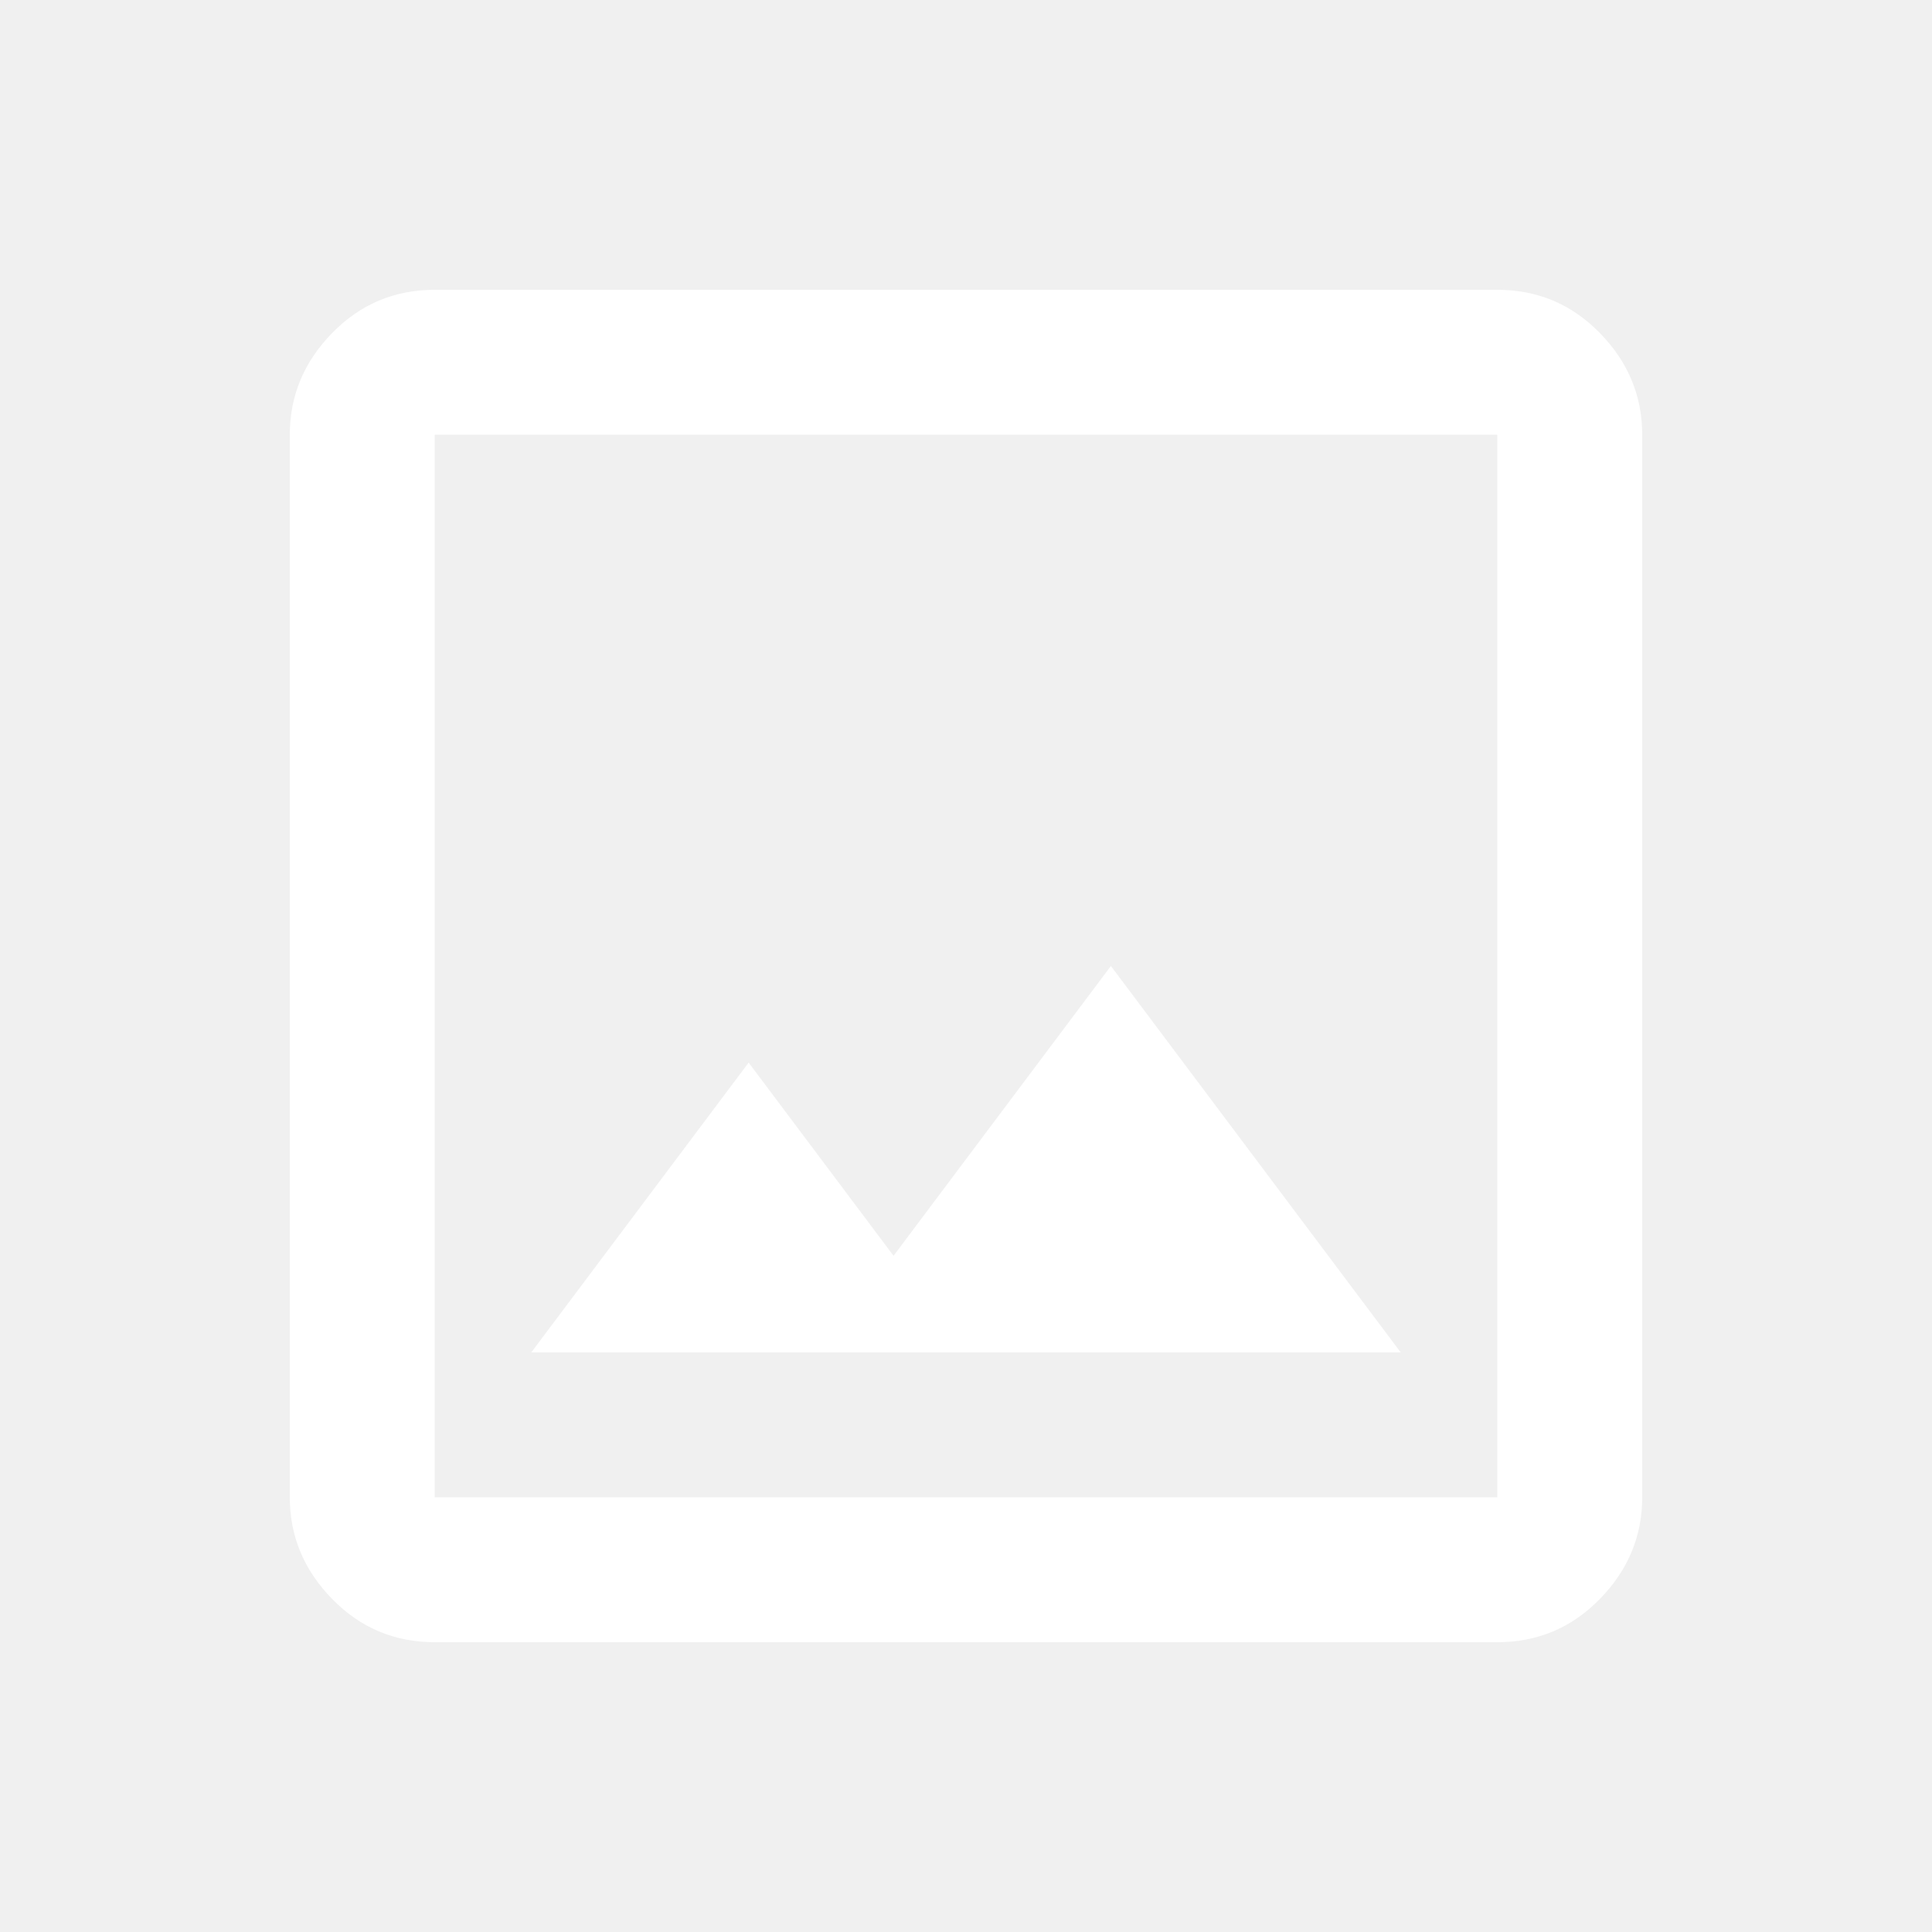
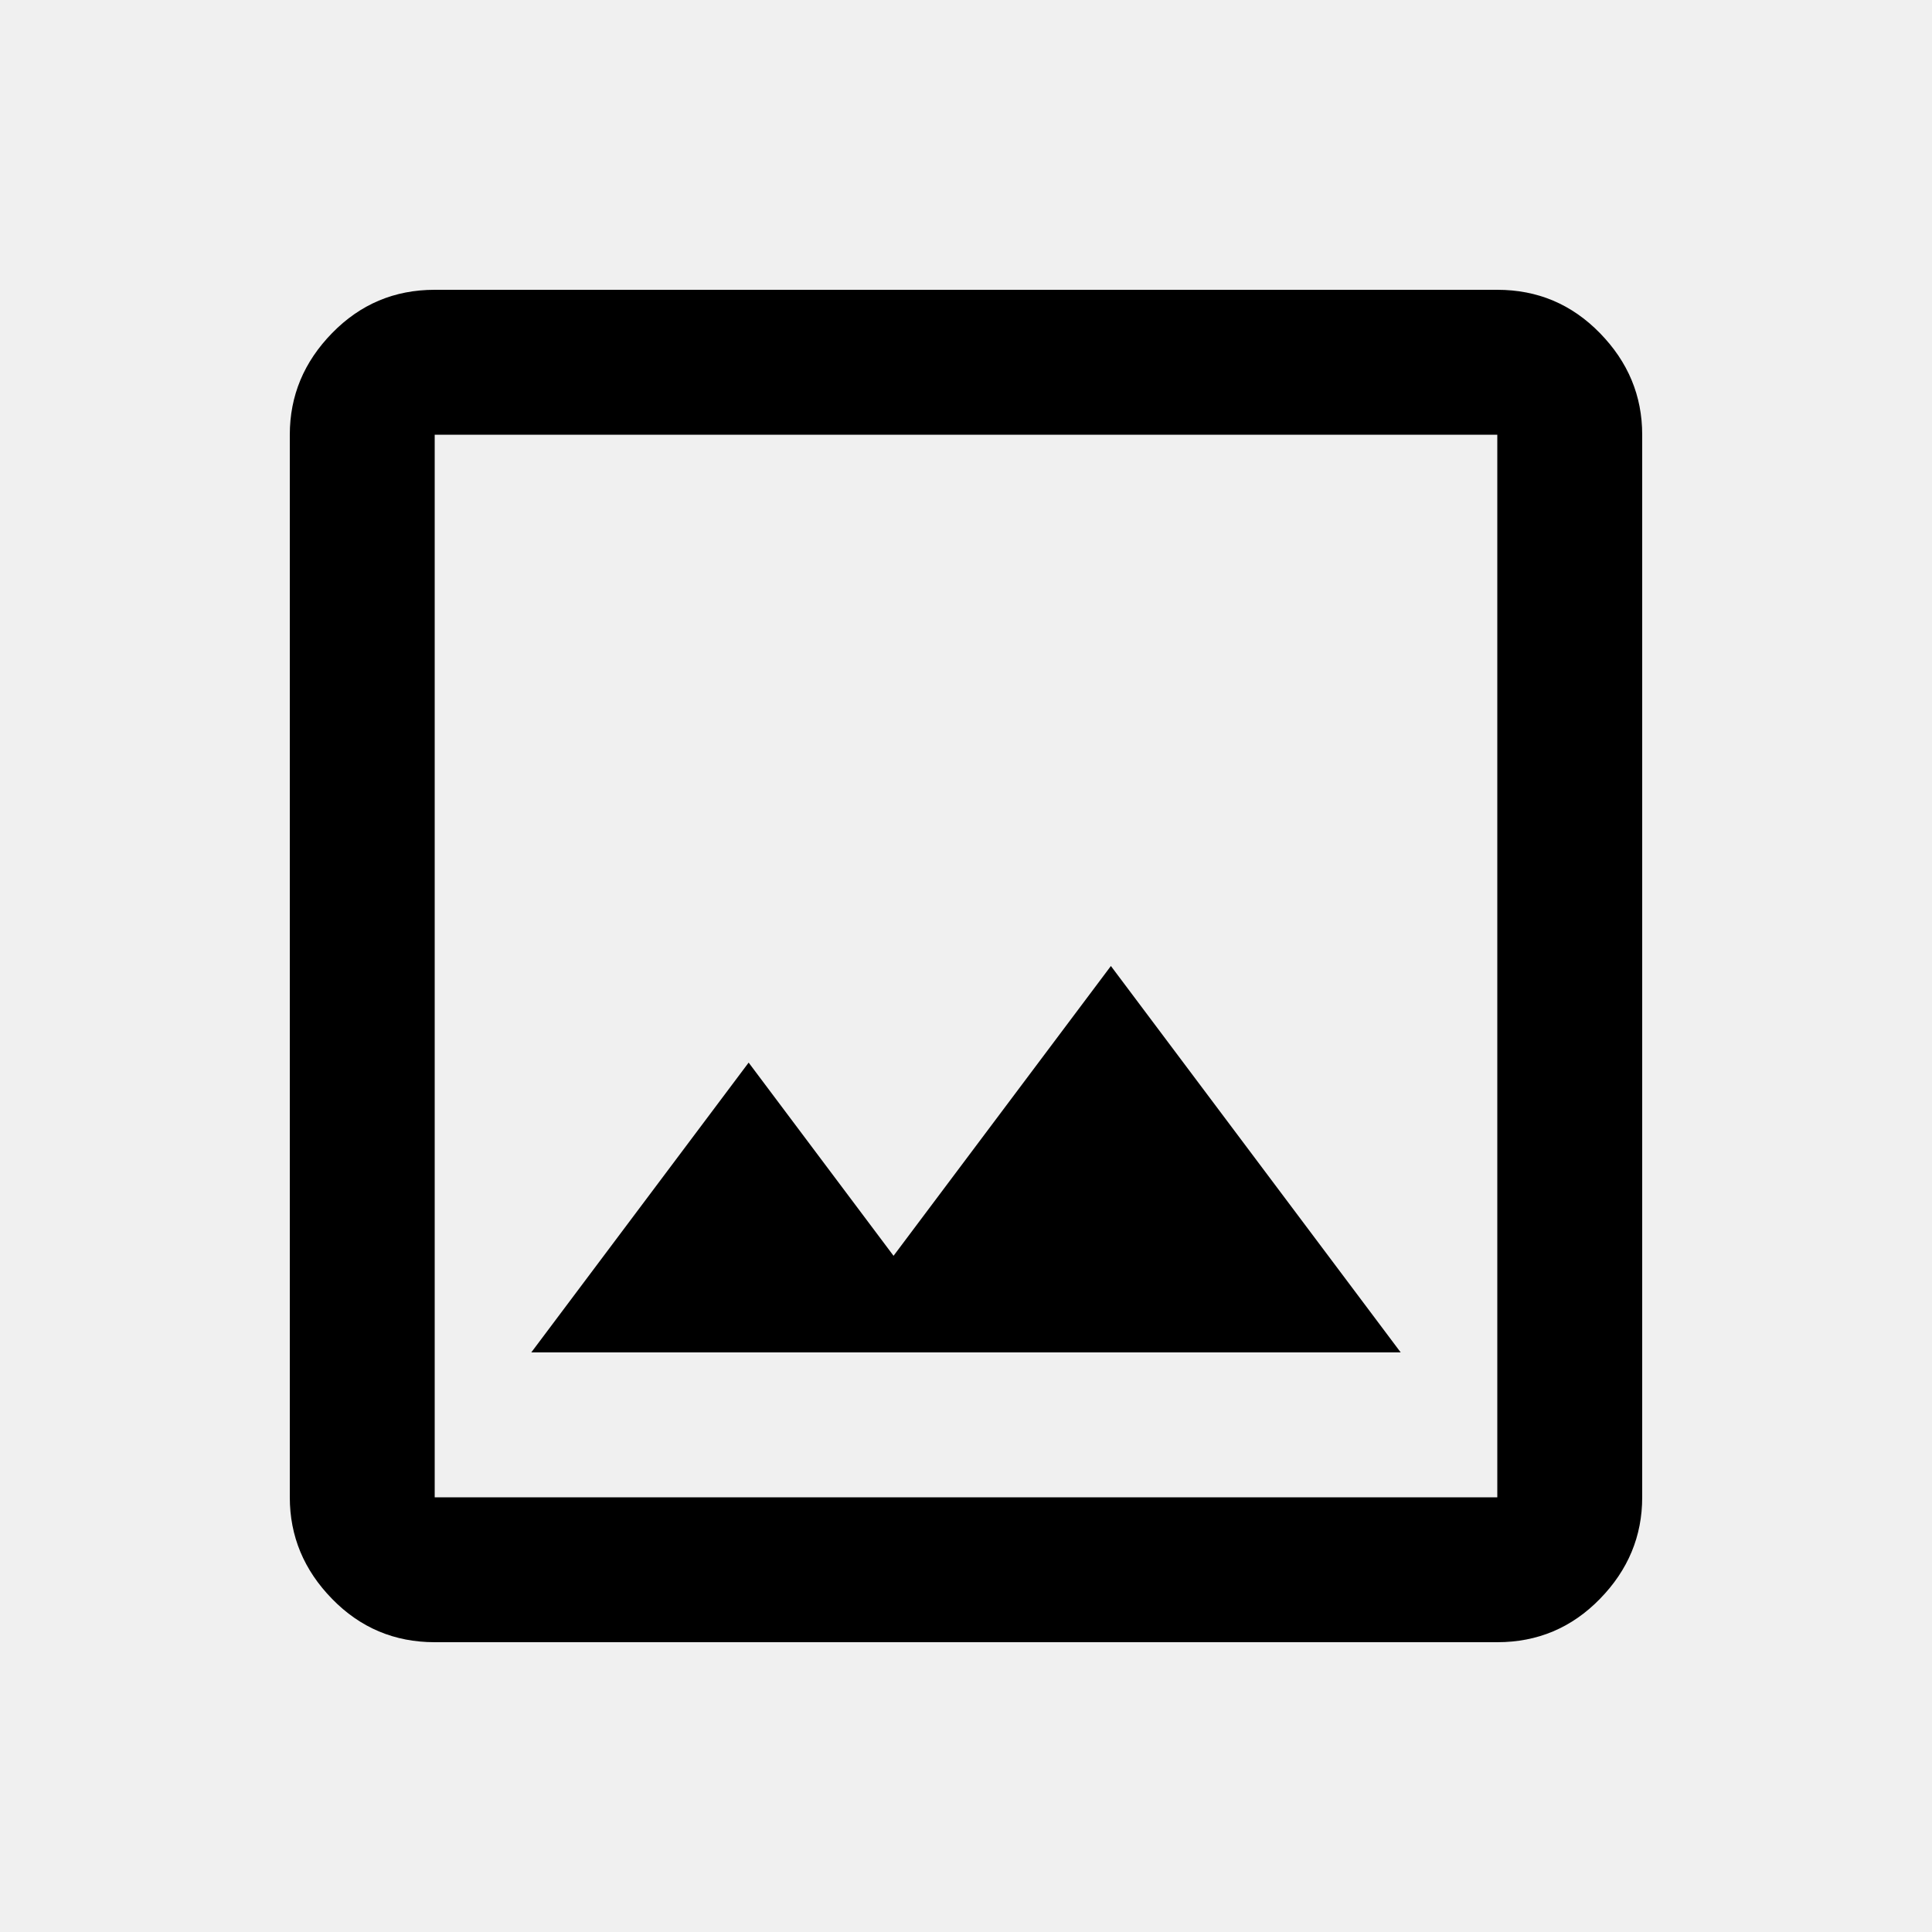
<svg xmlns="http://www.w3.org/2000/svg" height="20" width="20" version="1.1" id="svg4">
  <defs id="defs8" />
-   <path d="M4.5 17q-.625 0-1.062-.448Q3 16.104 3 15.5v-11q0-.604.438-1.052Q3.875 3 4.5 3h11q.625 0 1.062.448Q17 3.896 17 4.5v11q0 .604-.438 1.052Q16.125 17 15.5 17Zm0-1.5h11v-11h-11v11Zm1-1.5h9l-3-4-2.25 3-1.5-2Zm-1 1.5v-11 11Z" id="path2" style="fill:#ffffff" />
+   <path d="M4.5 17q-.625 0-1.062-.448Q3 16.104 3 15.5v-11q0-.604.438-1.052Q3.875 3 4.5 3h11q.625 0 1.062.448Q17 3.896 17 4.5v11q0 .604-.438 1.052Q16.125 17 15.5 17Zm0-1.5h11v-11h-11v11Zm1-1.5h9l-3-4-2.25 3-1.5-2Zm-1 1.5v-11 11Z" id="path2" style="fill:%s" />
</svg>
